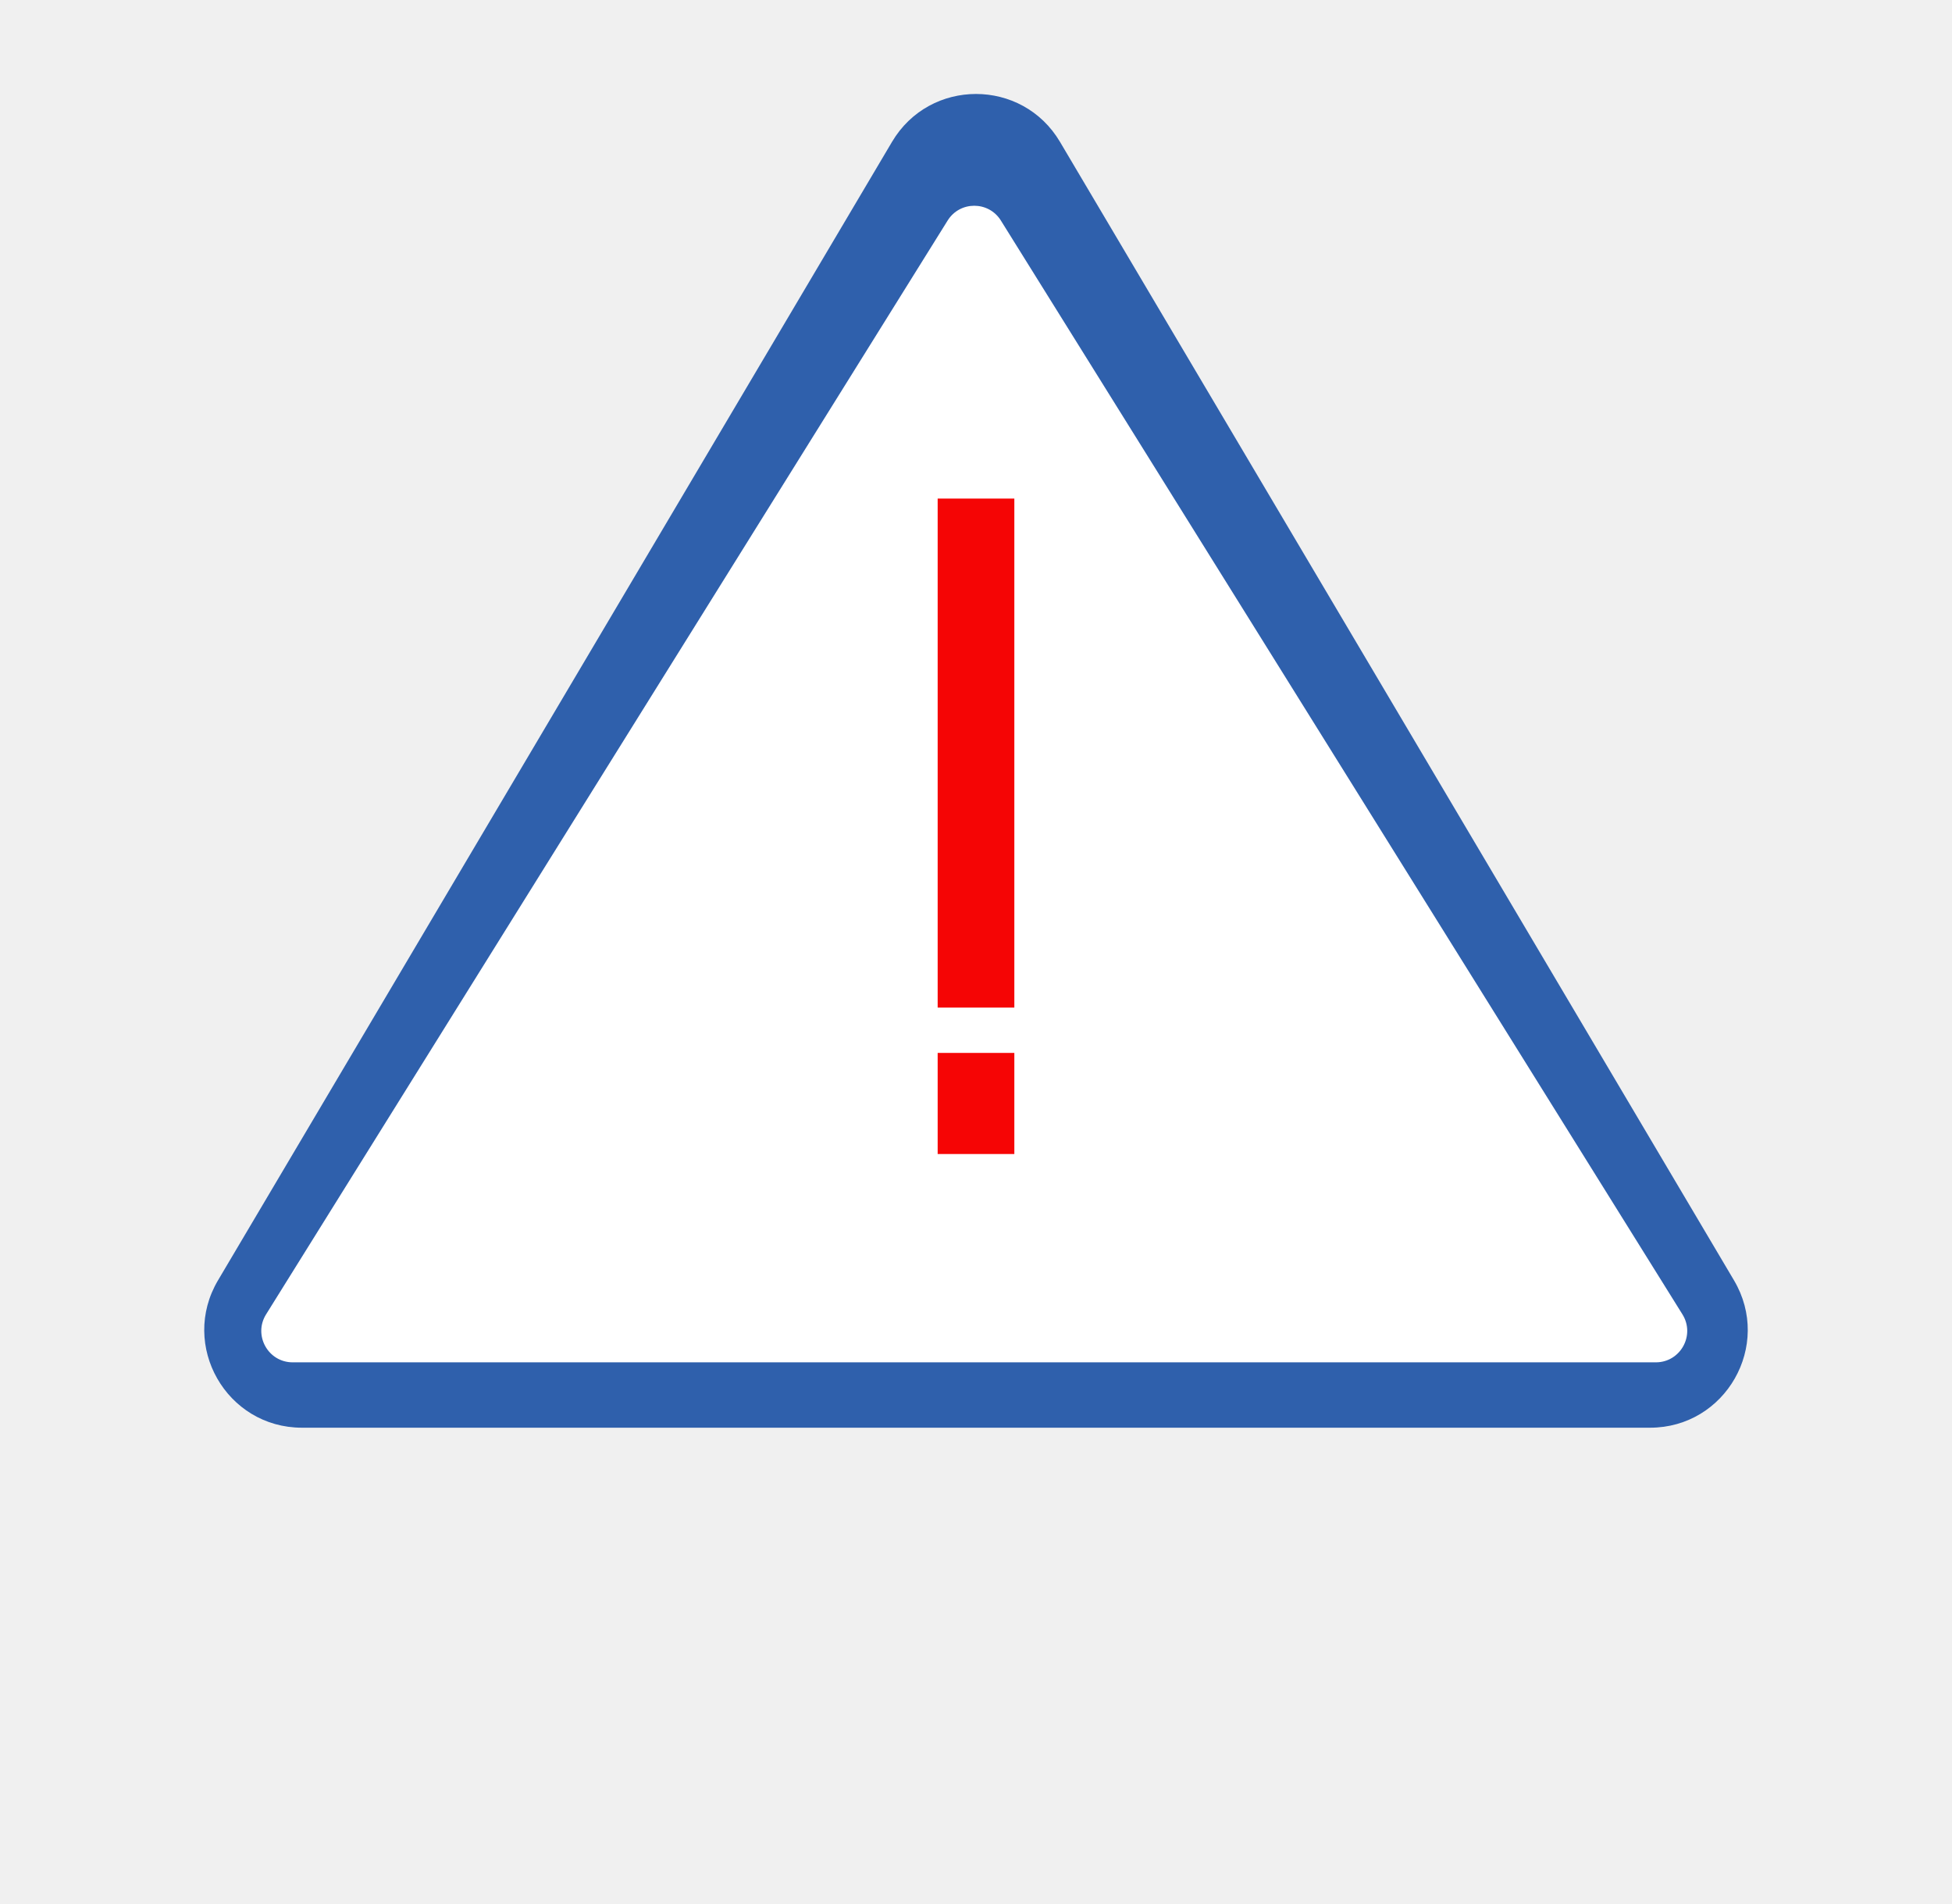
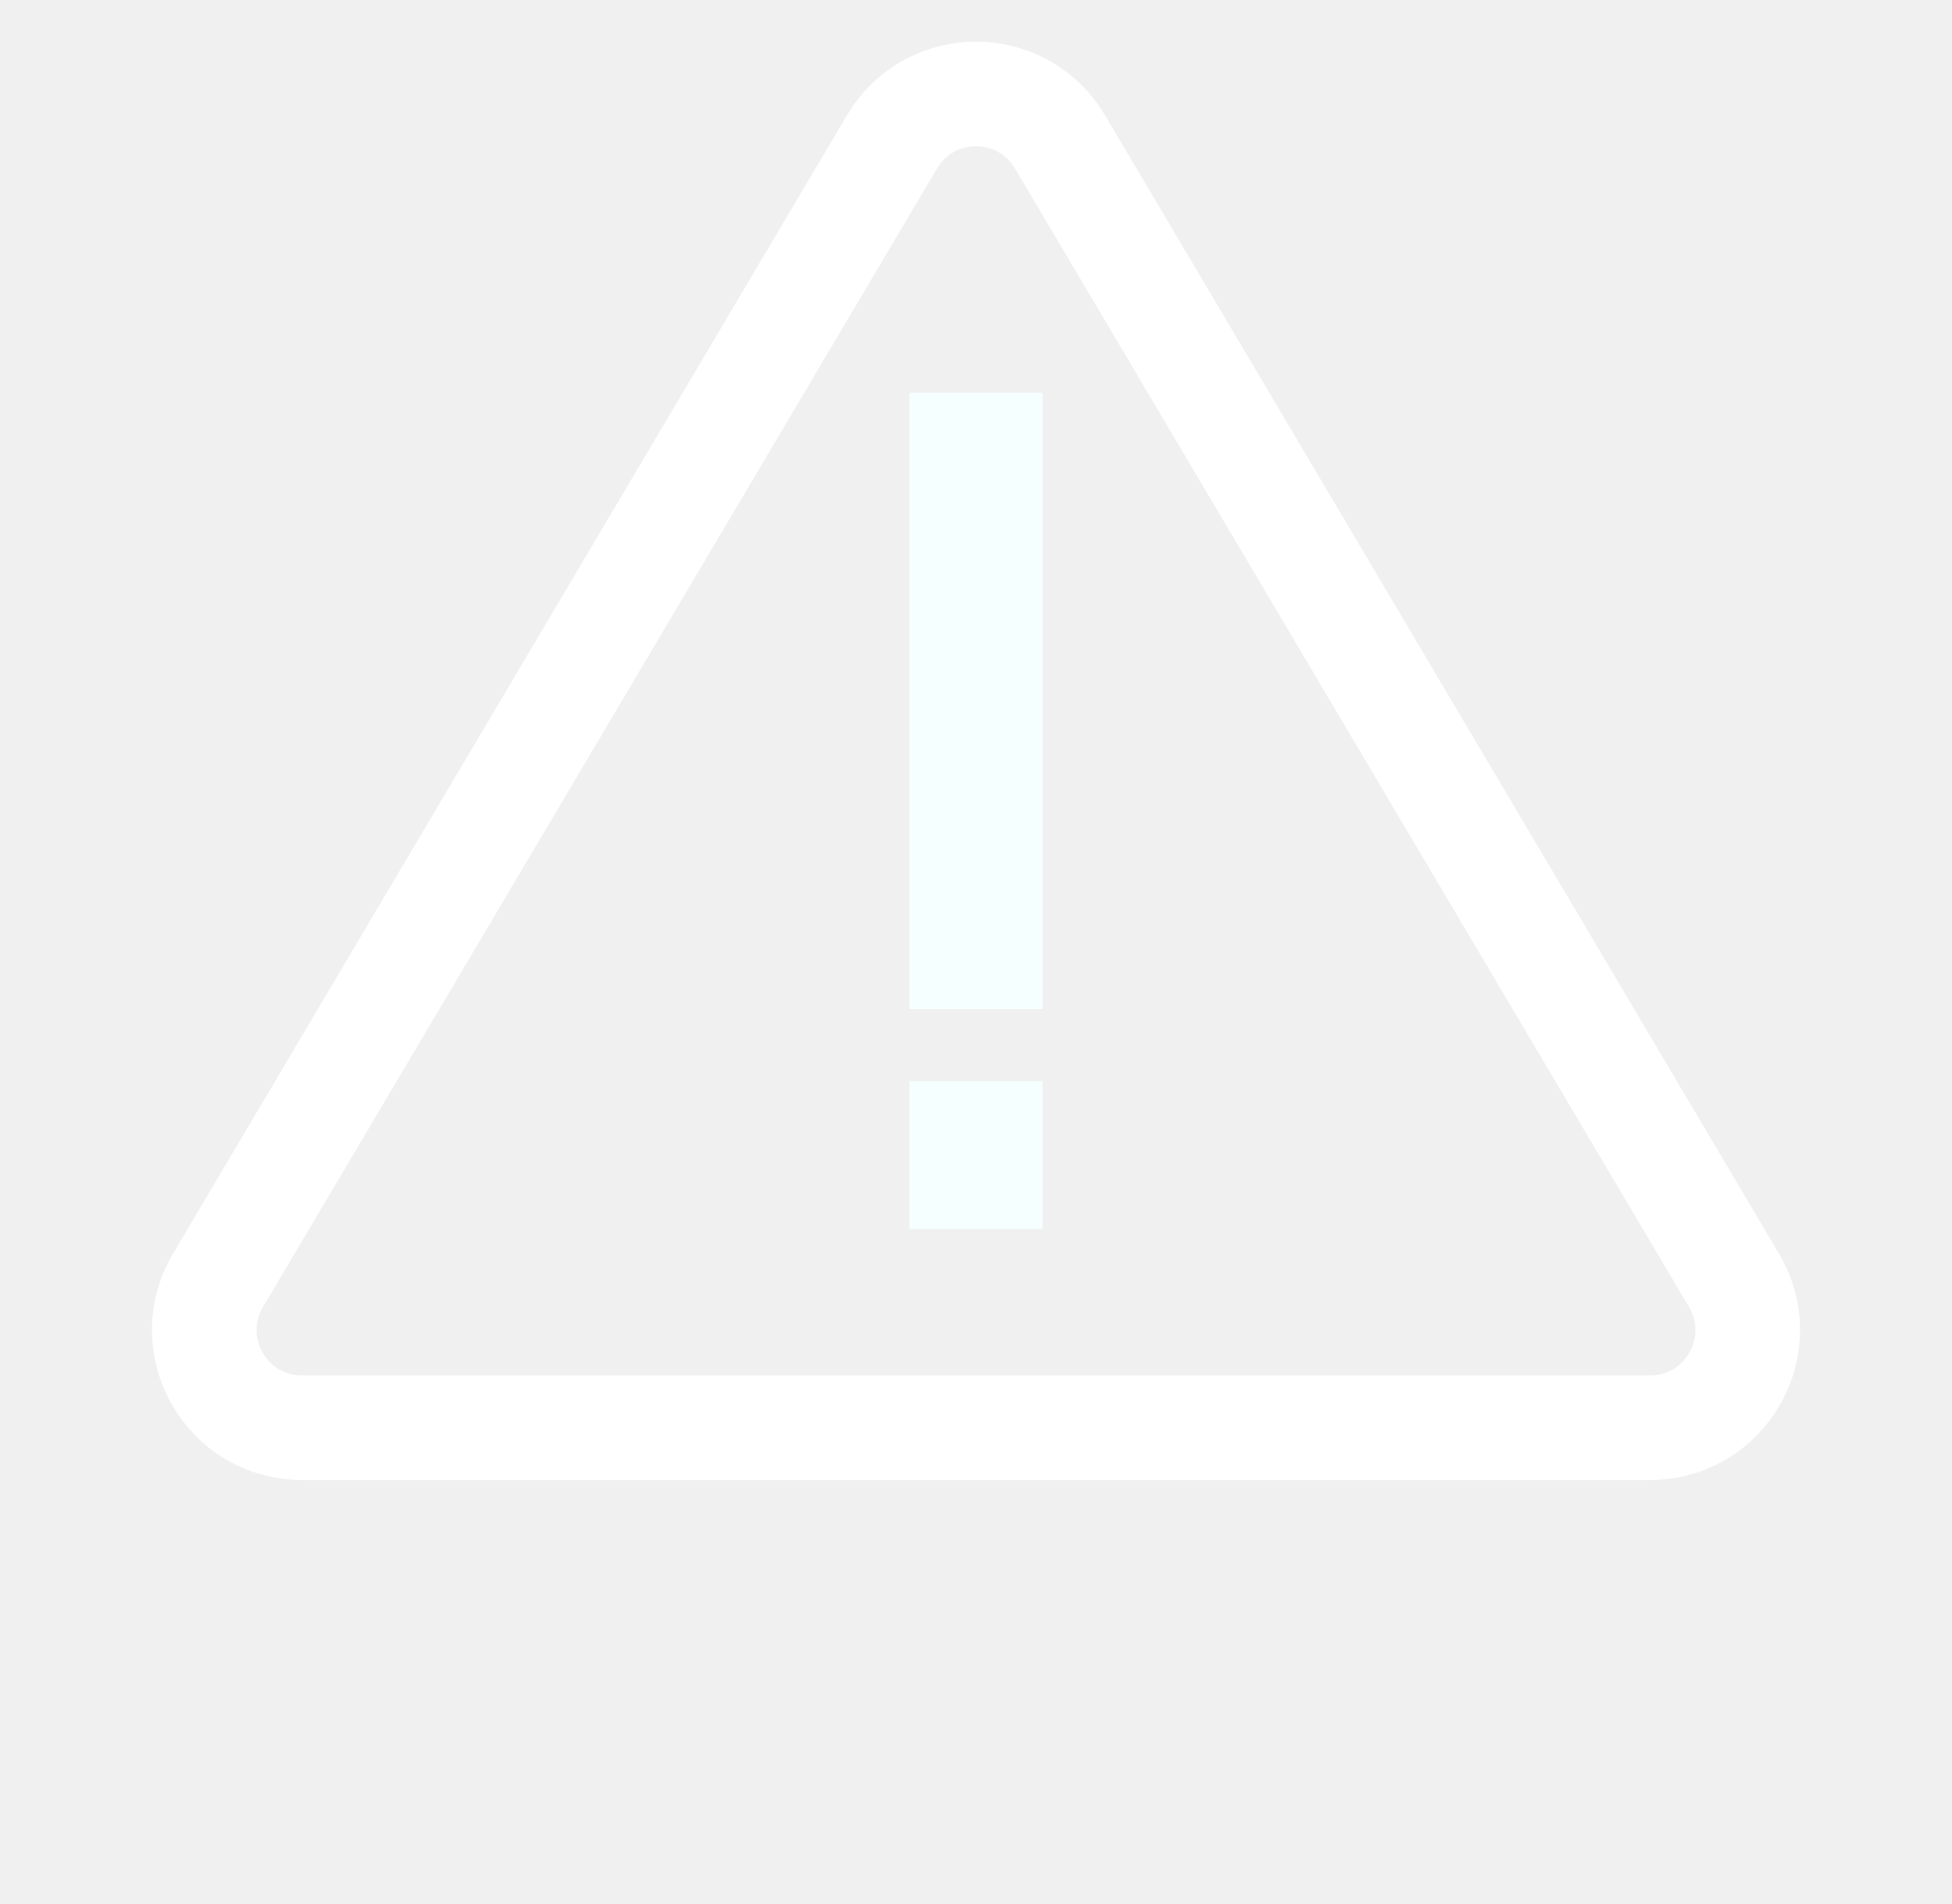
- <svg xmlns="http://www.w3.org/2000/svg" width="560" height="546" viewBox="0 0 560 546" fill="none">
-   <path d="M304.093 40.687C293.25 22.375 266.75 22.376 255.907 40.687L62.541 367.233C51.489 385.898 64.942 409.5 86.634 409.5H473.366C495.058 409.5 508.511 385.898 497.459 367.233L304.093 40.687Z" fill="#2F60AC" />
-   <path d="M271.862 63.255C275.385 57.603 283.615 57.603 287.138 63.255L482.667 376.99C486.404 382.985 482.093 390.75 475.029 390.75H83.971C76.907 390.75 72.597 382.985 76.333 376.99L271.862 63.255Z" fill="white" />
-   <rect x="269" y="143" width="22" height="146" fill="#F50505" />
-   <rect x="269" y="302" width="22" height="29" fill="#F60505" />
+ <svg xmlns="http://www.w3.org/2000/svg" width="560" height="546" viewBox="0 0 560 546" fill="none" version="1.1" id="svg3">
+   <defs id="defs3" />
+   <path d="M304.093 40.687C293.25 22.375 266.75 22.376 255.907 40.687L62.541 367.233C51.489 385.898 64.942 409.5 86.634 409.5H473.366C495.058 409.5 508.511 385.898 497.459 367.233L304.093 40.687Z" fill="#2F60AC" id="path1" style="fill:none;stroke:#ffffff;stroke-opacity:1;fill-opacity:1;stroke-width:30;stroke-dasharray:none" />
+   <path d="M271.862 63.255C275.385 57.603 283.615 57.603 287.138 63.255L482.667 376.99C486.404 382.985 482.093 390.75 475.029 390.75H83.971C76.907 390.75 72.597 382.985 76.333 376.99L271.862 63.255Z" fill="white" id="path2" style="fill:#ffffff;fill-opacity:0" />
+   <rect x="260.893" y="112.599" width="38.214" height="176.806" fill="#F50505" id="rect2" style="fill:#f5ffff;fill-opacity:1;stroke-width:1.45" />
+   <rect x="260.893" y="310.107" width="38.214" height="42.376" fill="#F60505" id="rect3" style="fill:#f6ffff;fill-opacity:1;stroke-width:1.593;stroke-dasharray:none;paint-order:stroke markers fill" />
</svg>
